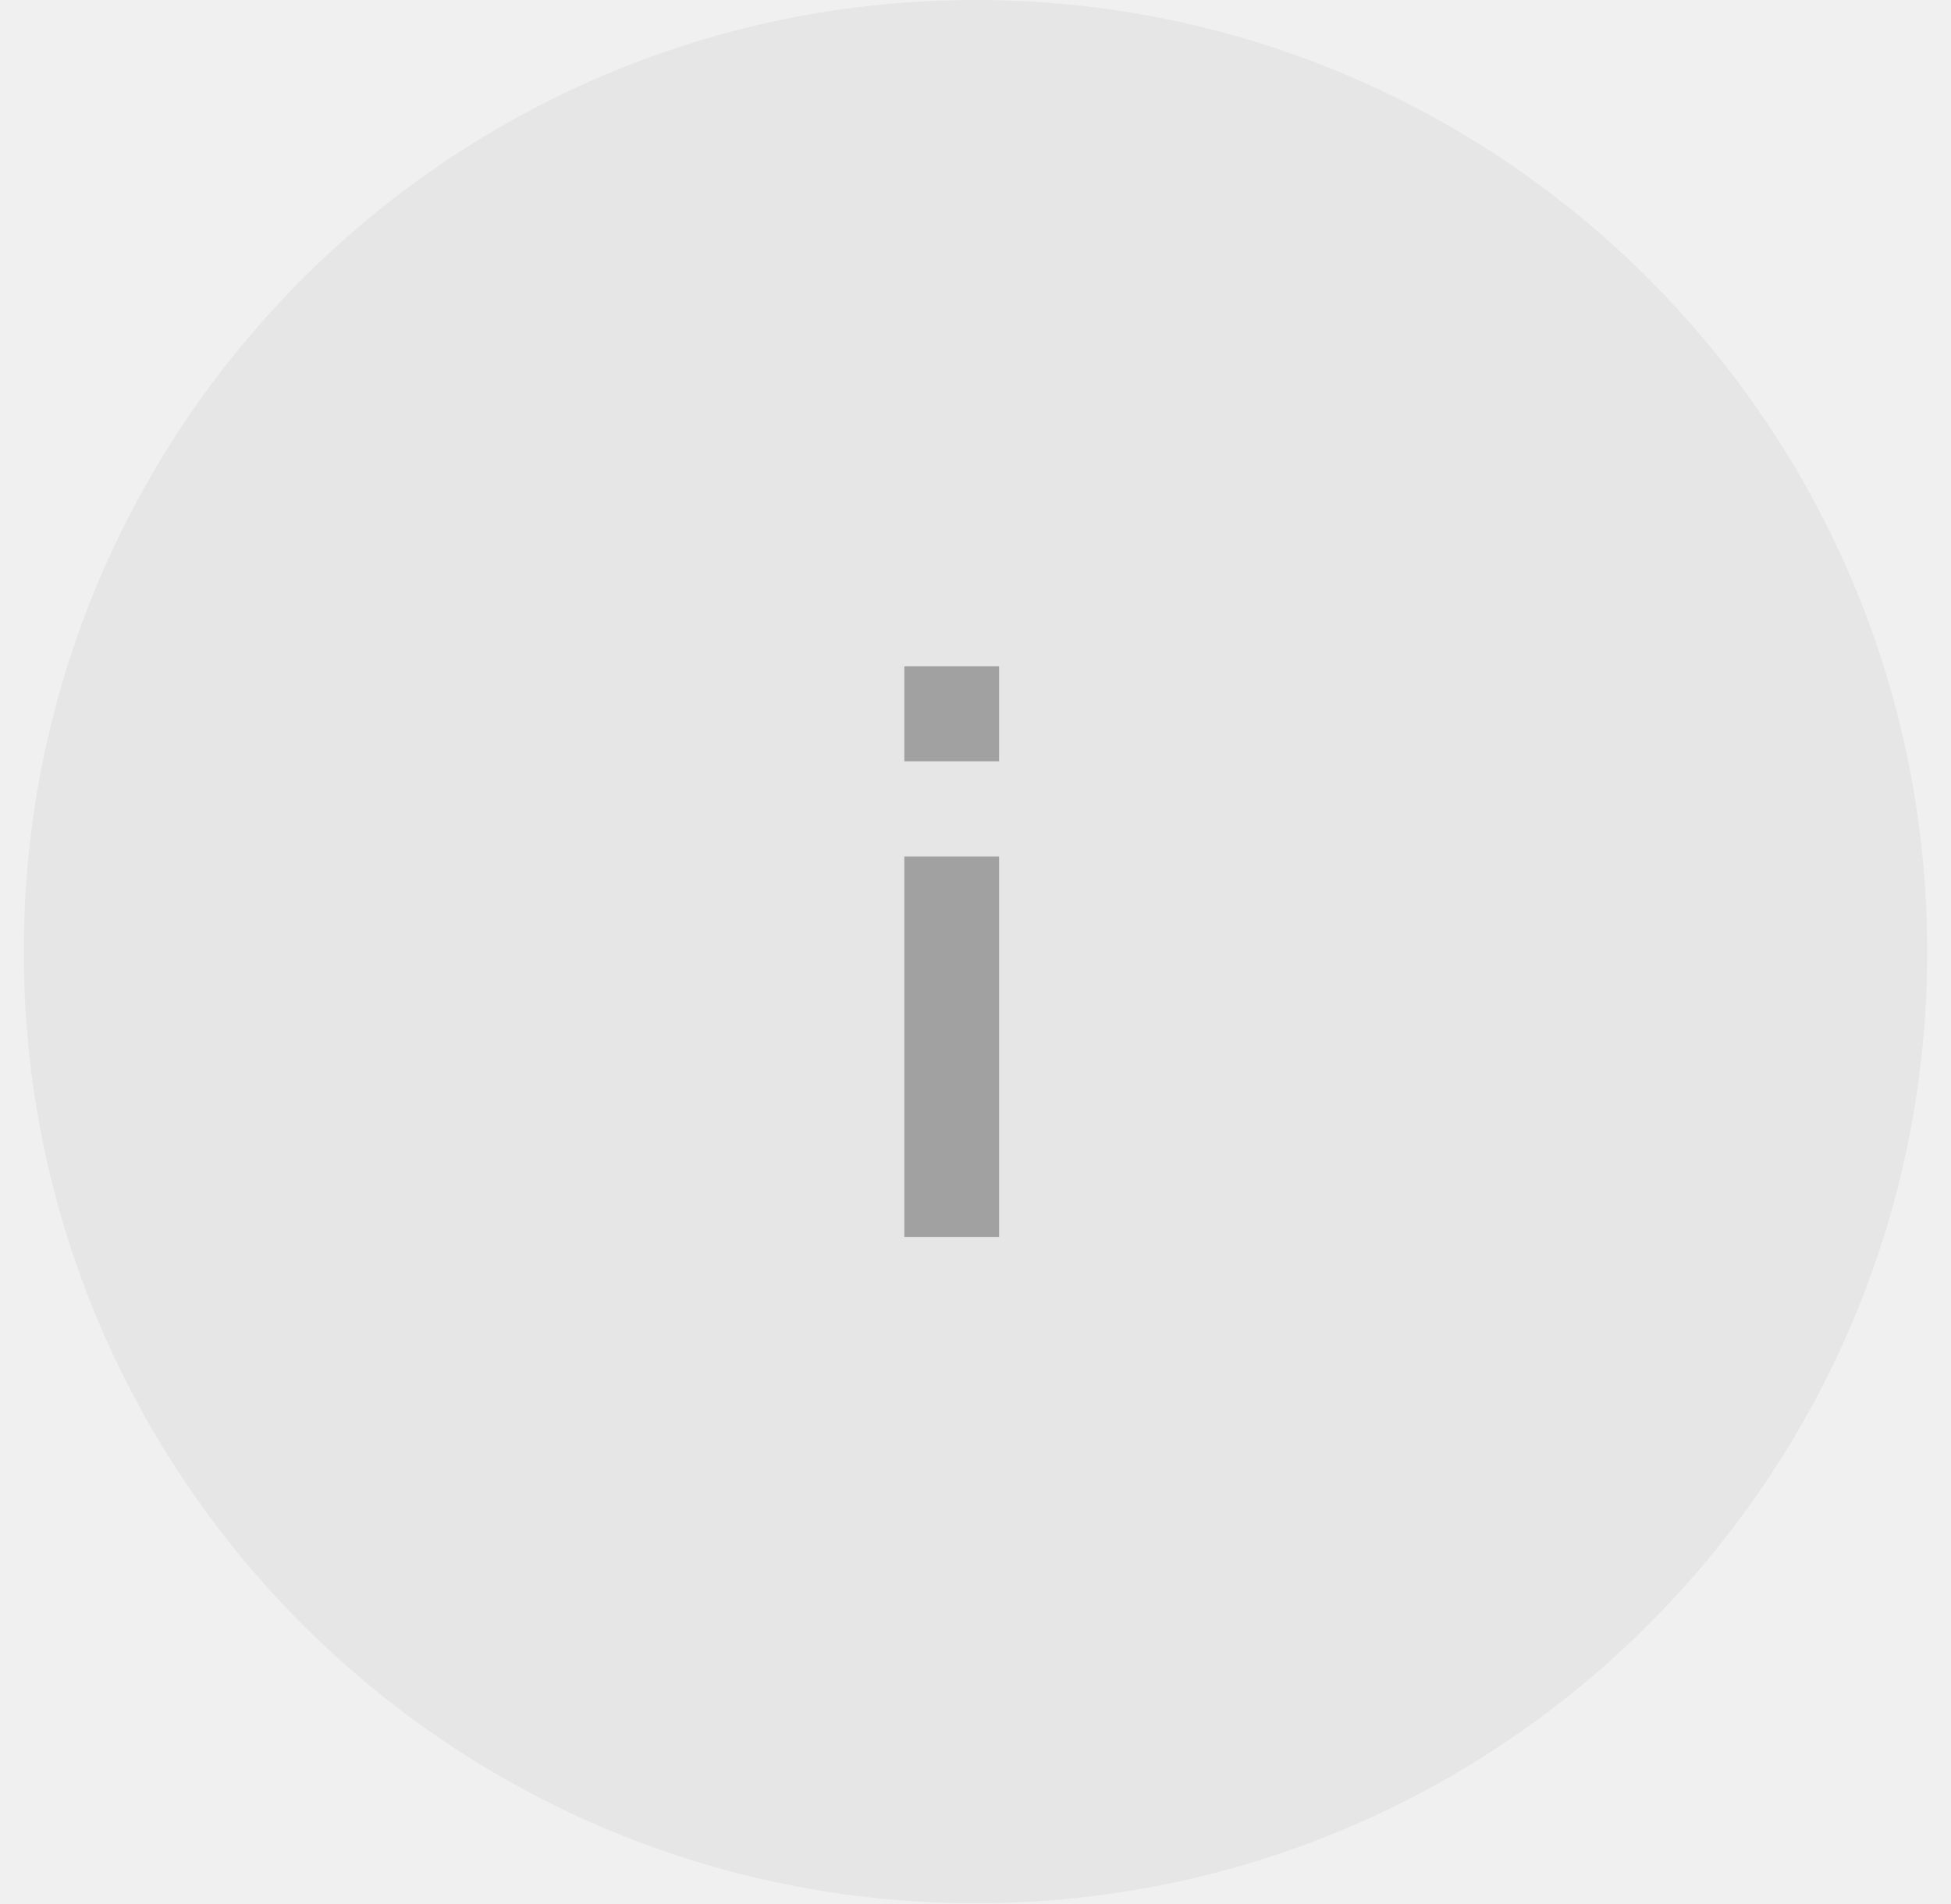
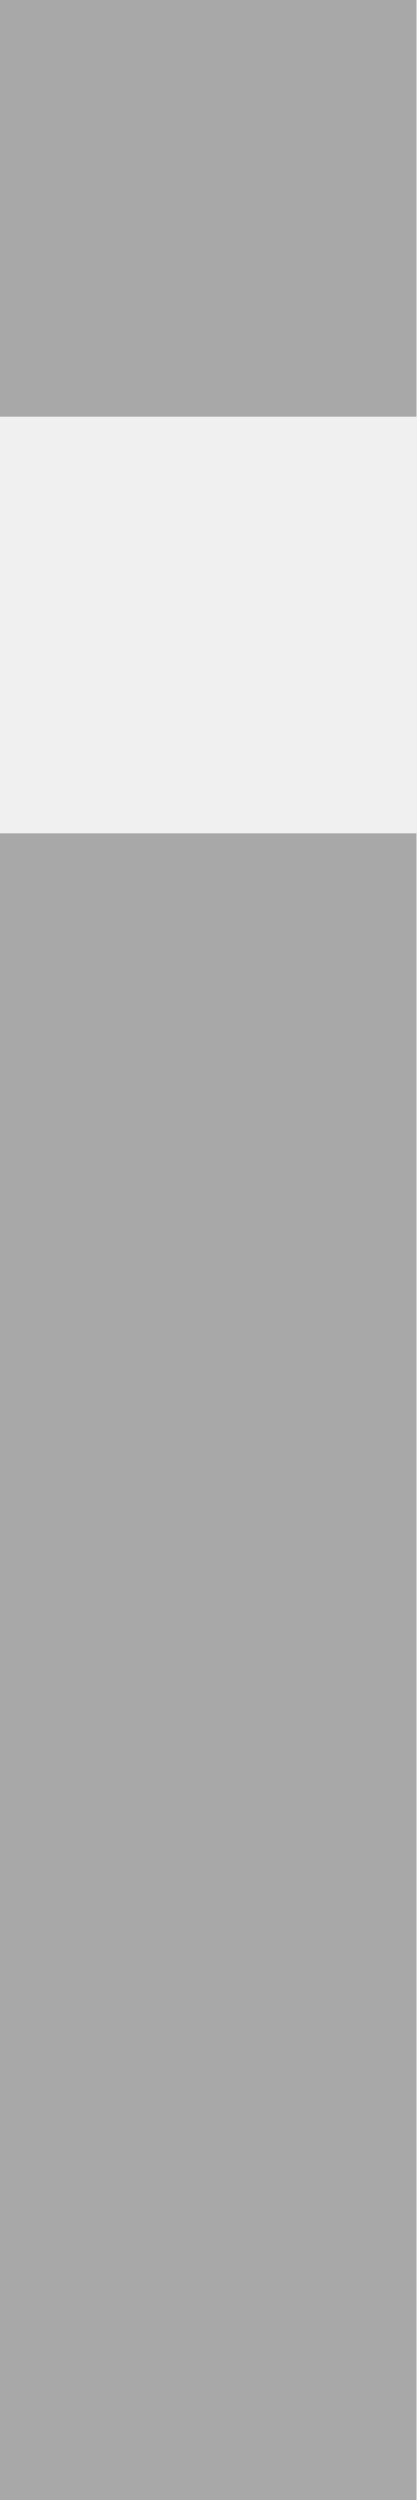
- <svg xmlns="http://www.w3.org/2000/svg" width="41" height="40" viewBox="0 0 41 40" fill="none">
-   <circle cx="20.5" cy="20" r="20" fill="#DCDCDC" fill-opacity="0.5" />
-   <g opacity="0.3" clip-path="url(#clip0_46340_612)">
-     <path d="M21 14H19V16H21V14Z" fill="black" />
-     <path d="M21 18H19V26H21V18Z" fill="black" />
+ <svg xmlns="http://www.w3.org/2000/svg" width="2" height="12" viewBox="0 0 2 12" fill="none">
+   <g opacity="0.3" clip-path="url(#clip0_46366_616)">
+     <path d="M2 0H0V2H2V0Z" fill="black" />
+     <path d="M2 4H0V12H2V4Z" fill="black" />
  </g>
  <defs>
-     <clipPath id="clip0_46340_612">
-       <rect width="2" height="12" fill="white" transform="translate(19 14)" />
+     <clipPath id="clip0_46366_616">
+       <rect width="2" height="12" fill="white" />
    </clipPath>
  </defs>
</svg>
